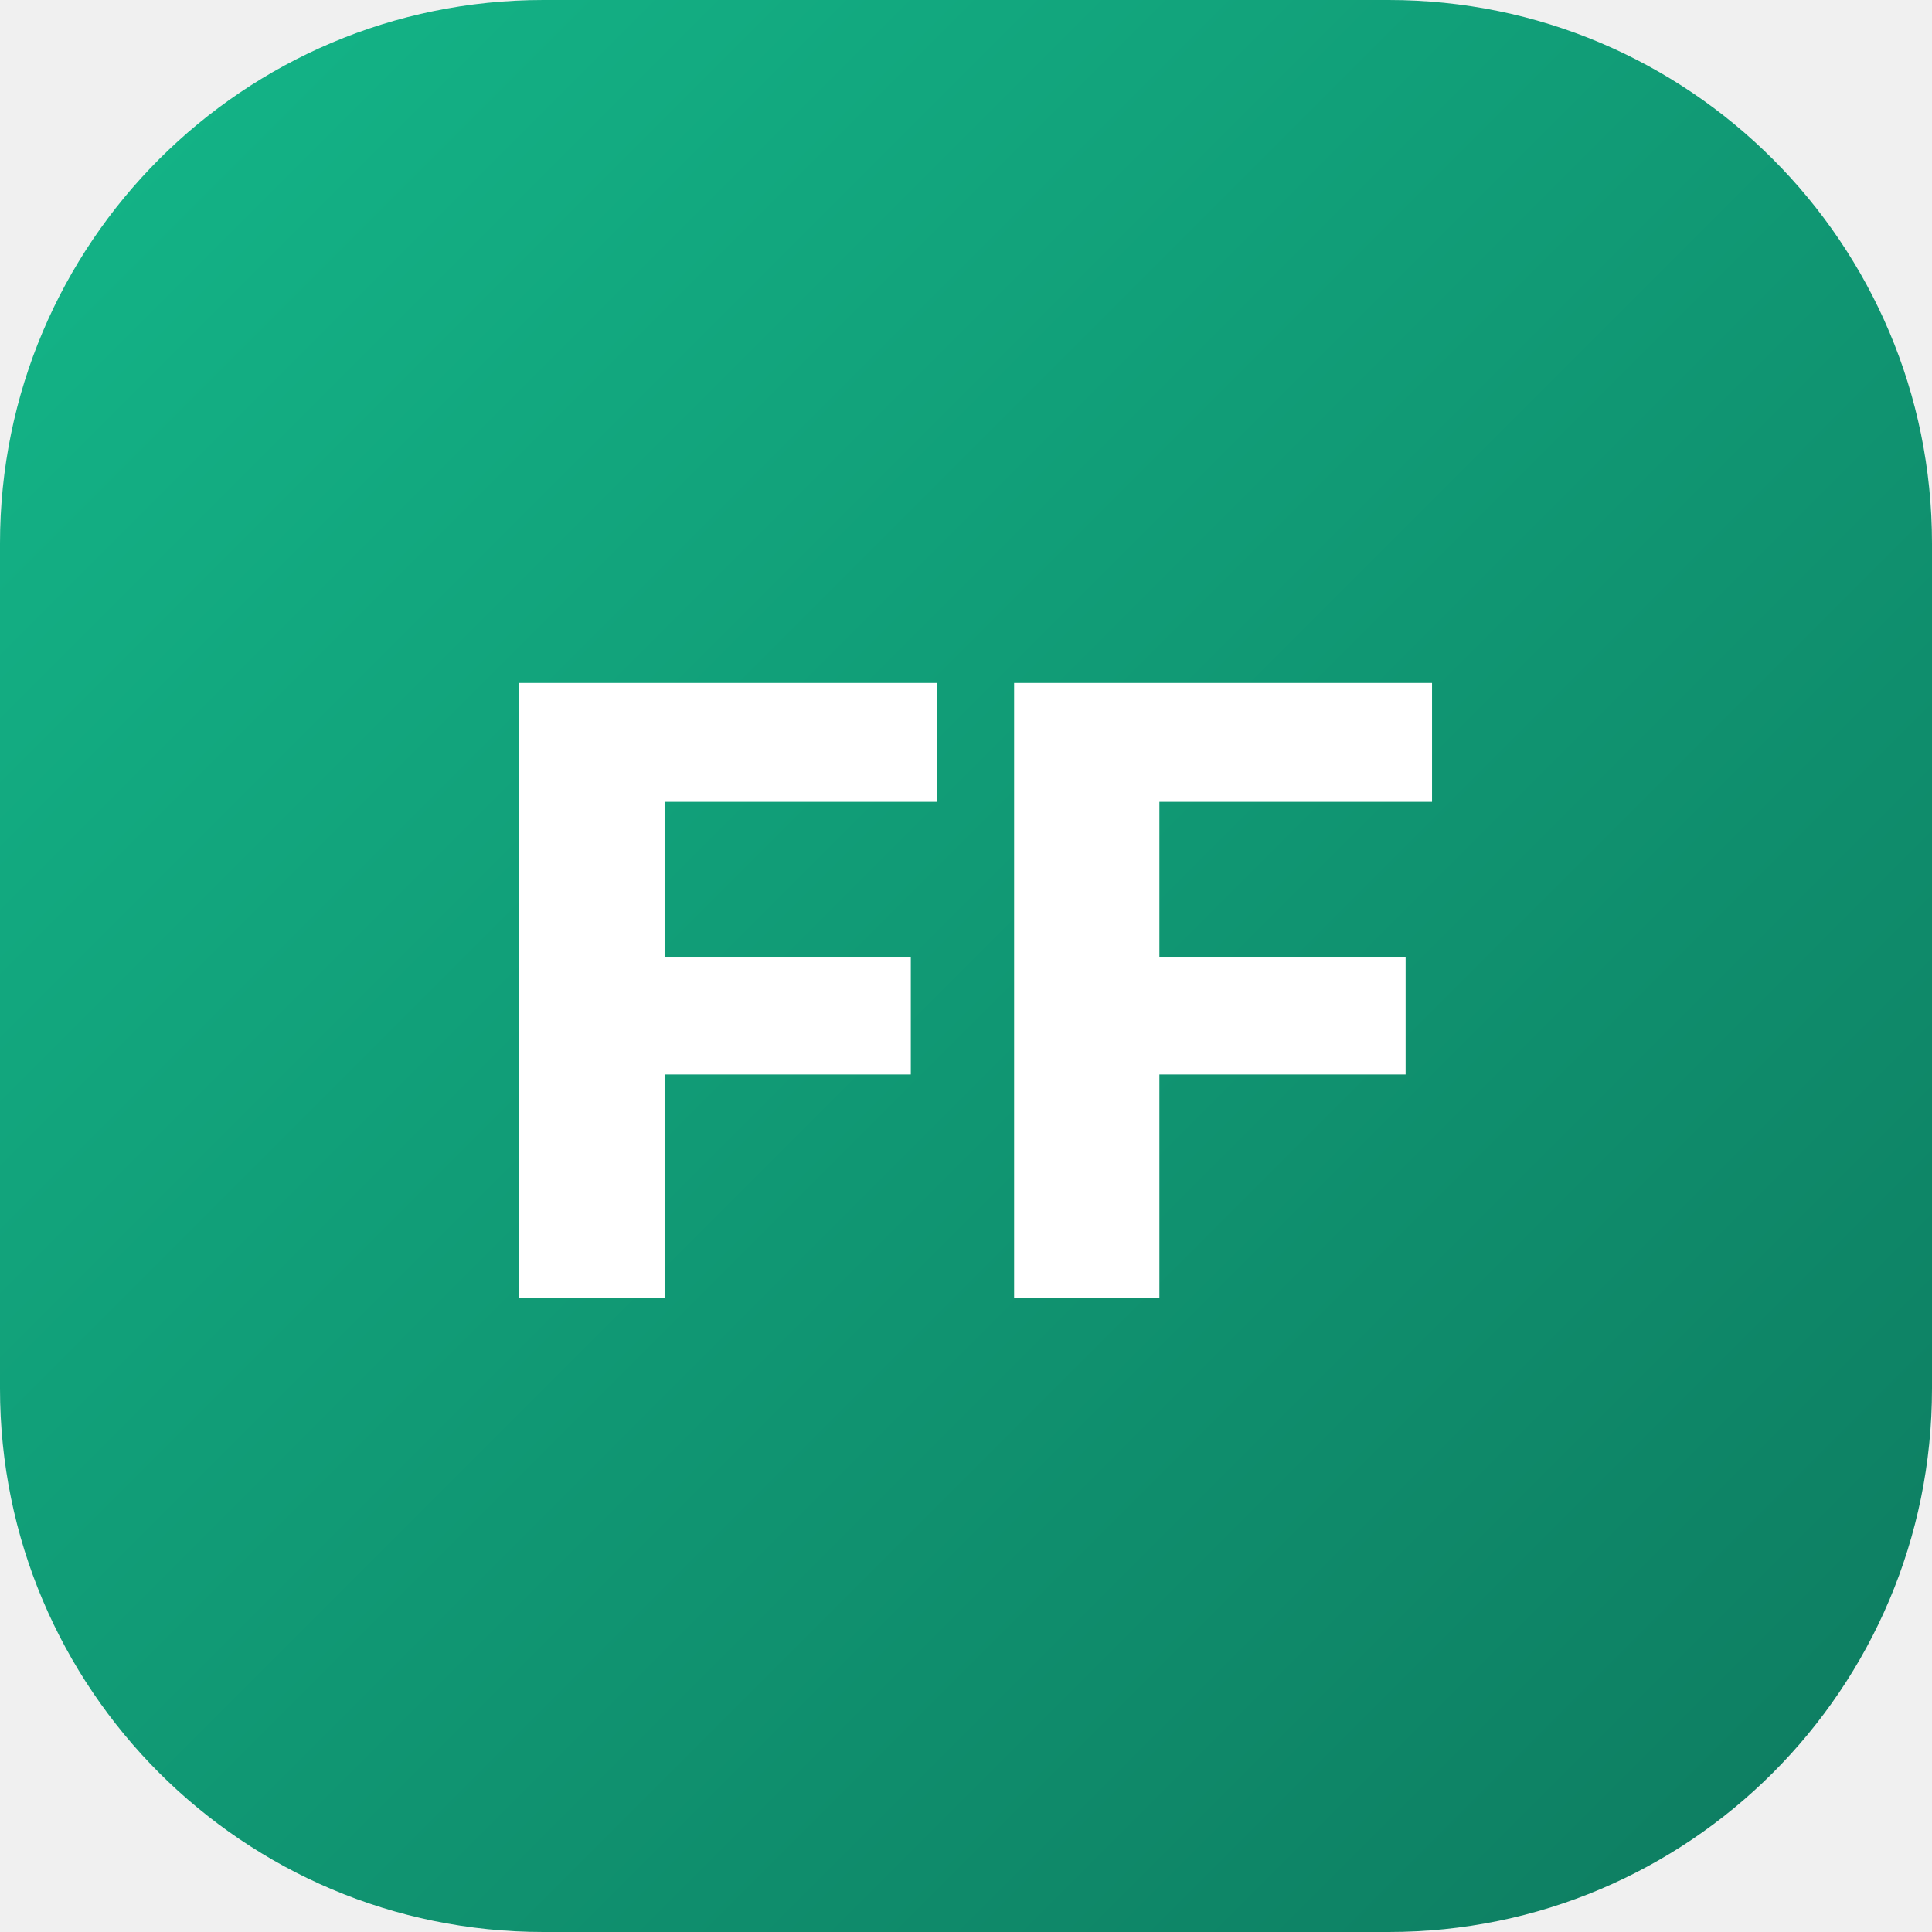
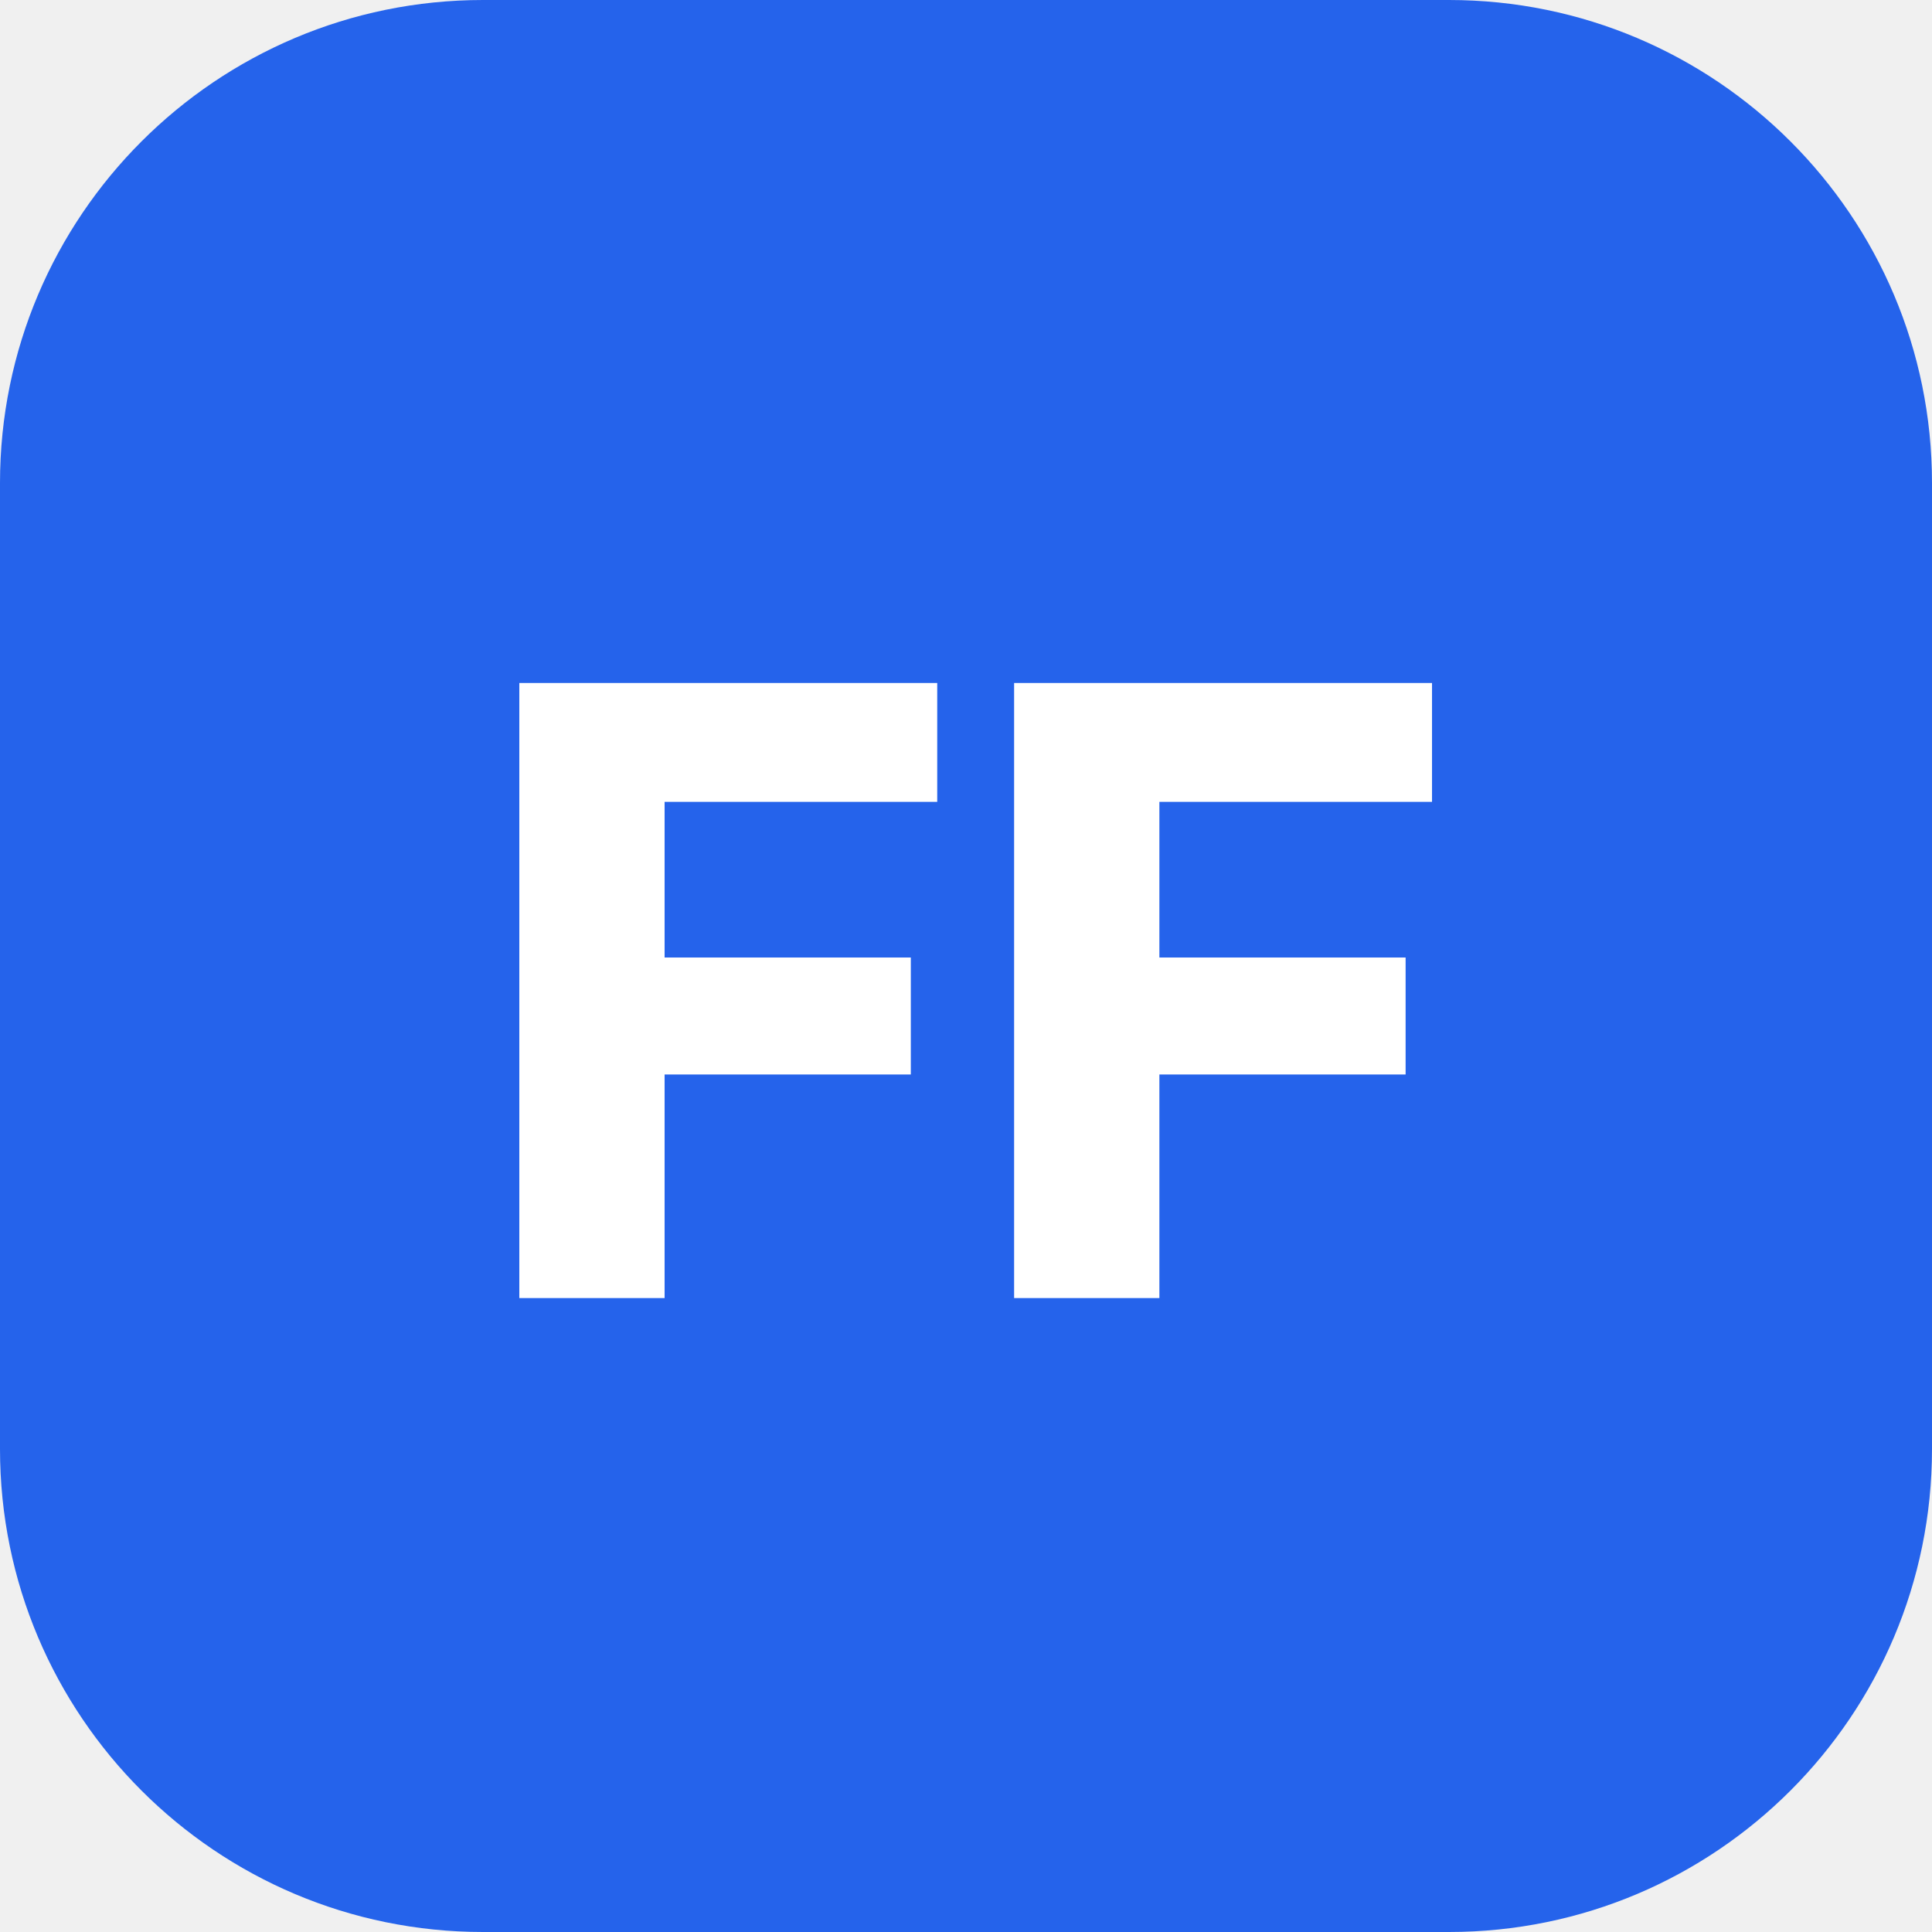
<svg xmlns="http://www.w3.org/2000/svg" viewBox="0 0 32 32">
-   <defs>
-     <linearGradient id="g" x1="0" y1="0" x2="1" y2="1">
-       <stop offset="0" stop-color="#14b789" />
-       <stop offset="1" stop-color="#0d7a5f" />
-     </linearGradient>
-   </defs>
-   <rect width="32" height="32" rx="9" fill="url(#g)" />
+   <rect width="32" height="32" rx="8" fill="#2563eb" />
  <text x="16" y="21.5" font-family="Plus Jakarta Sans,Inter,Arial,sans-serif" font-size="14" font-weight="800" fill="#fff" text-anchor="middle">FF</text>
</svg>
